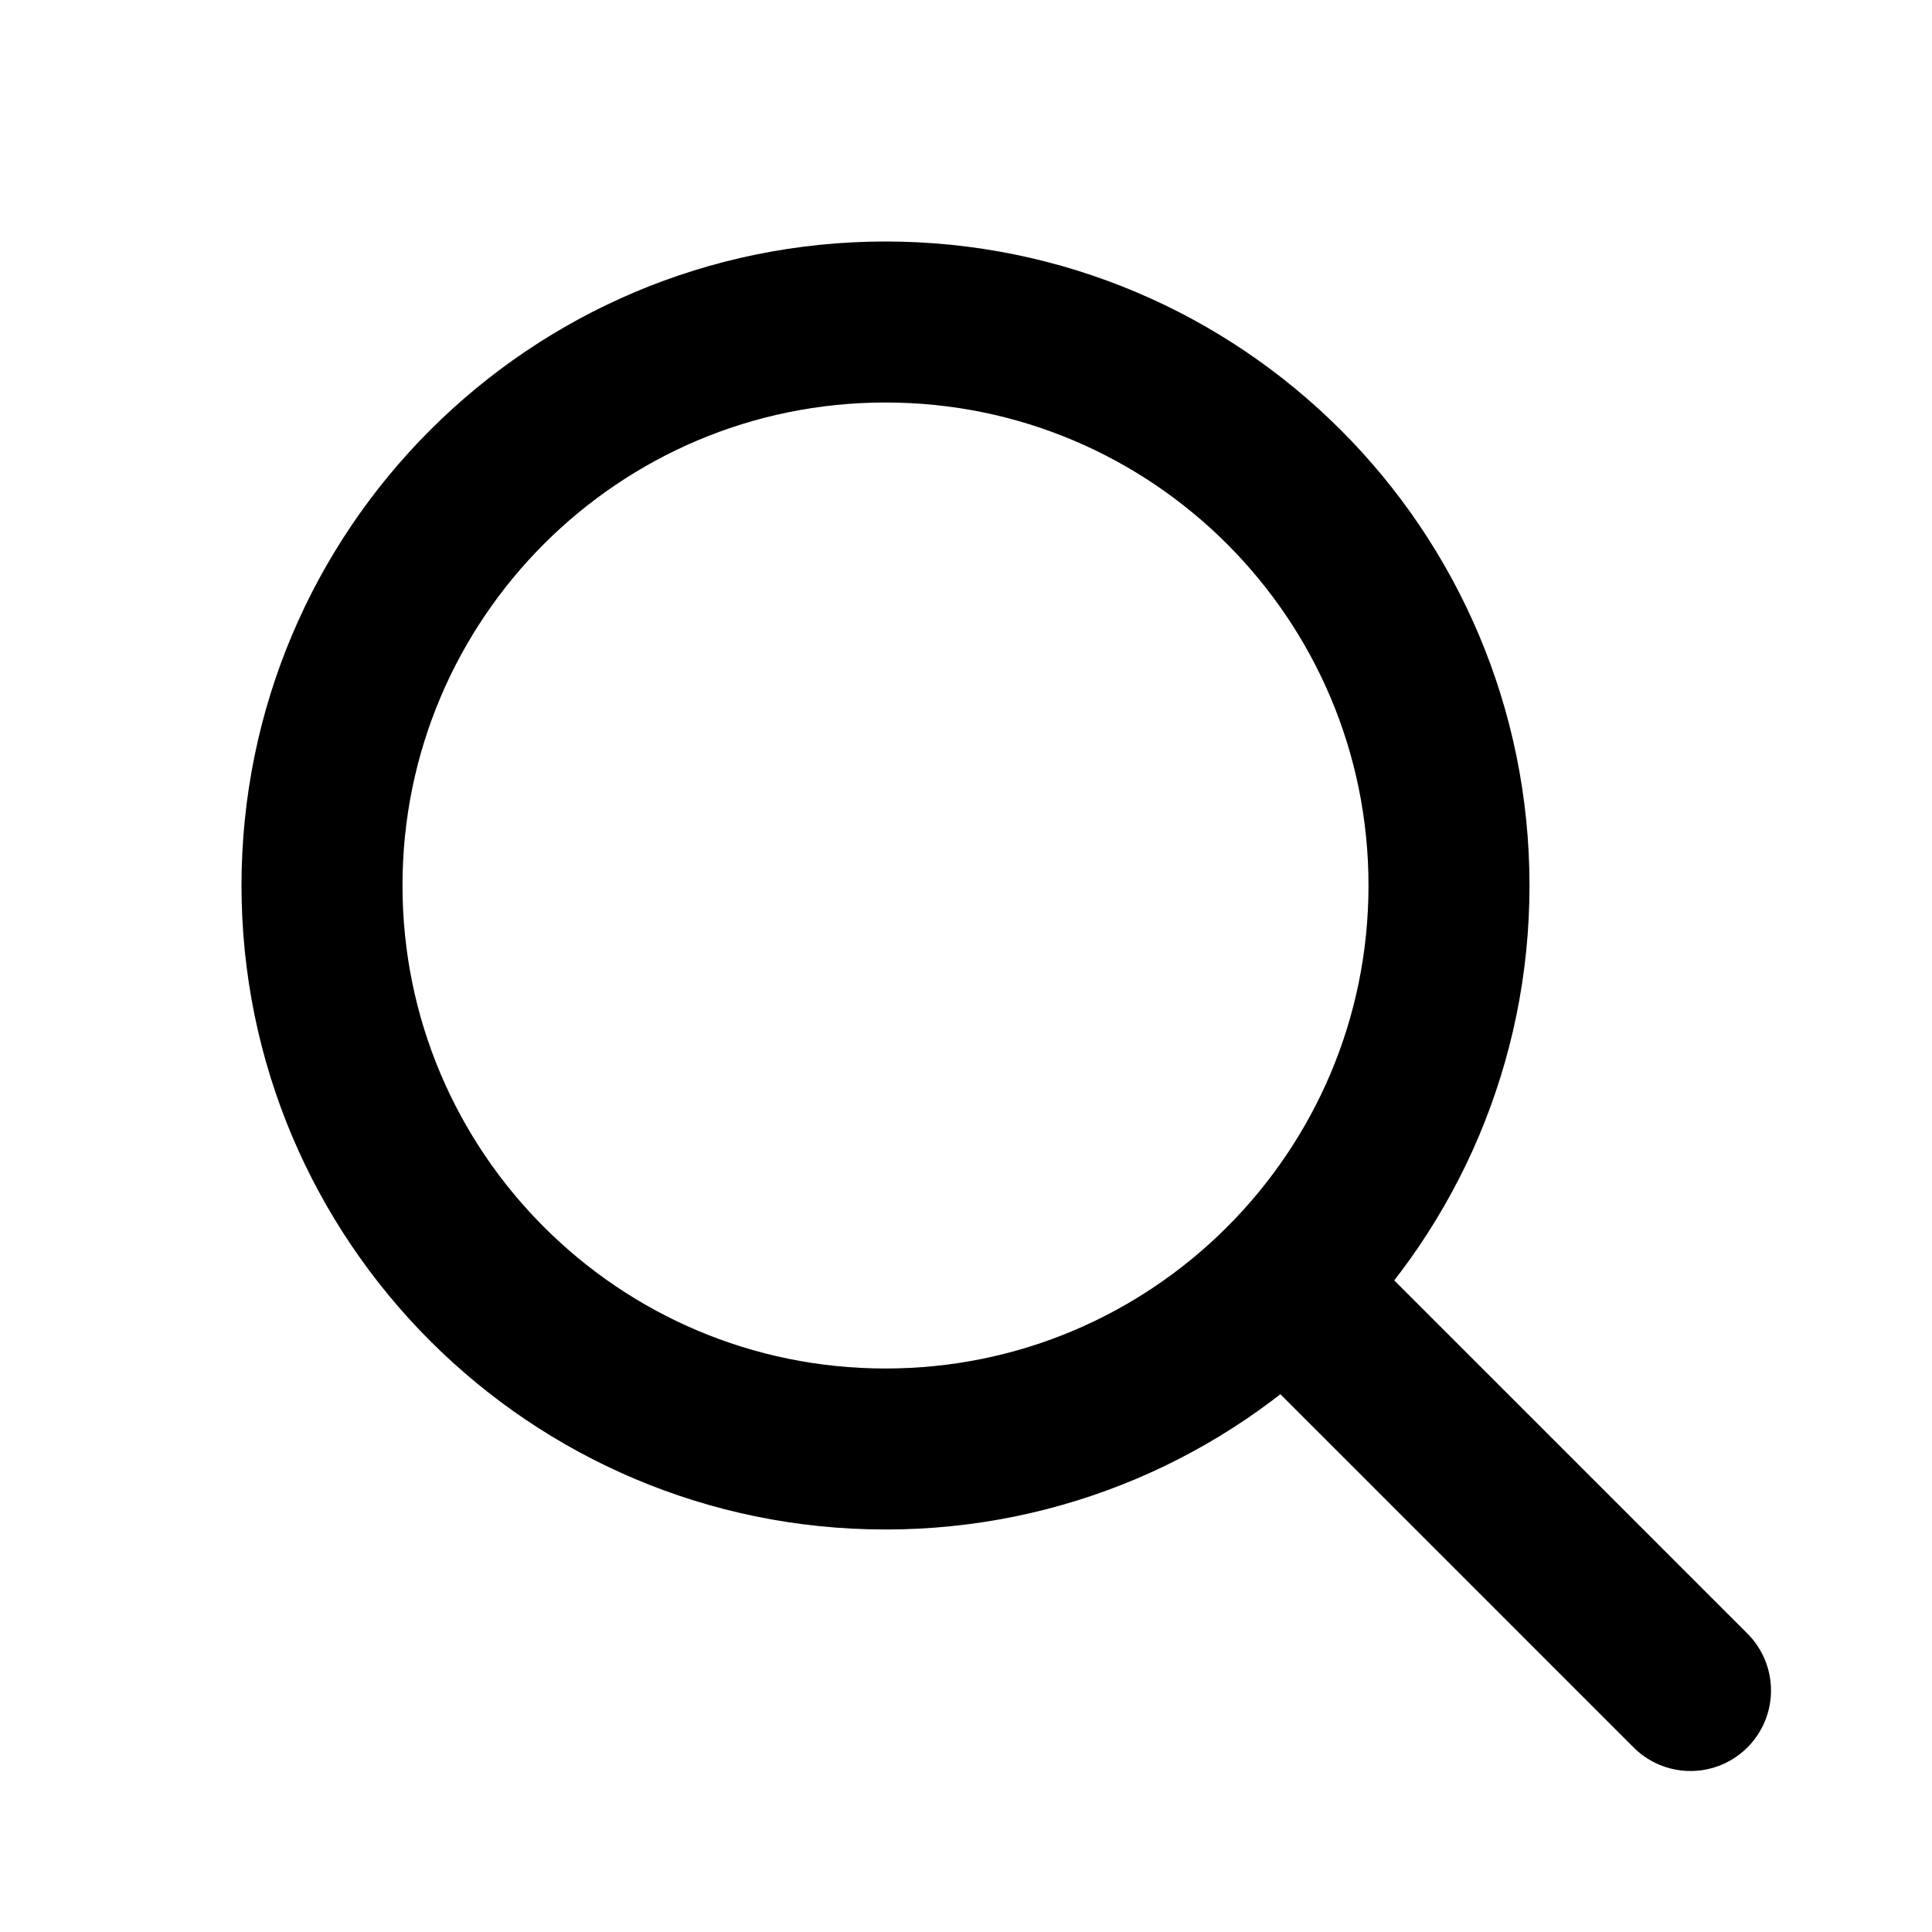
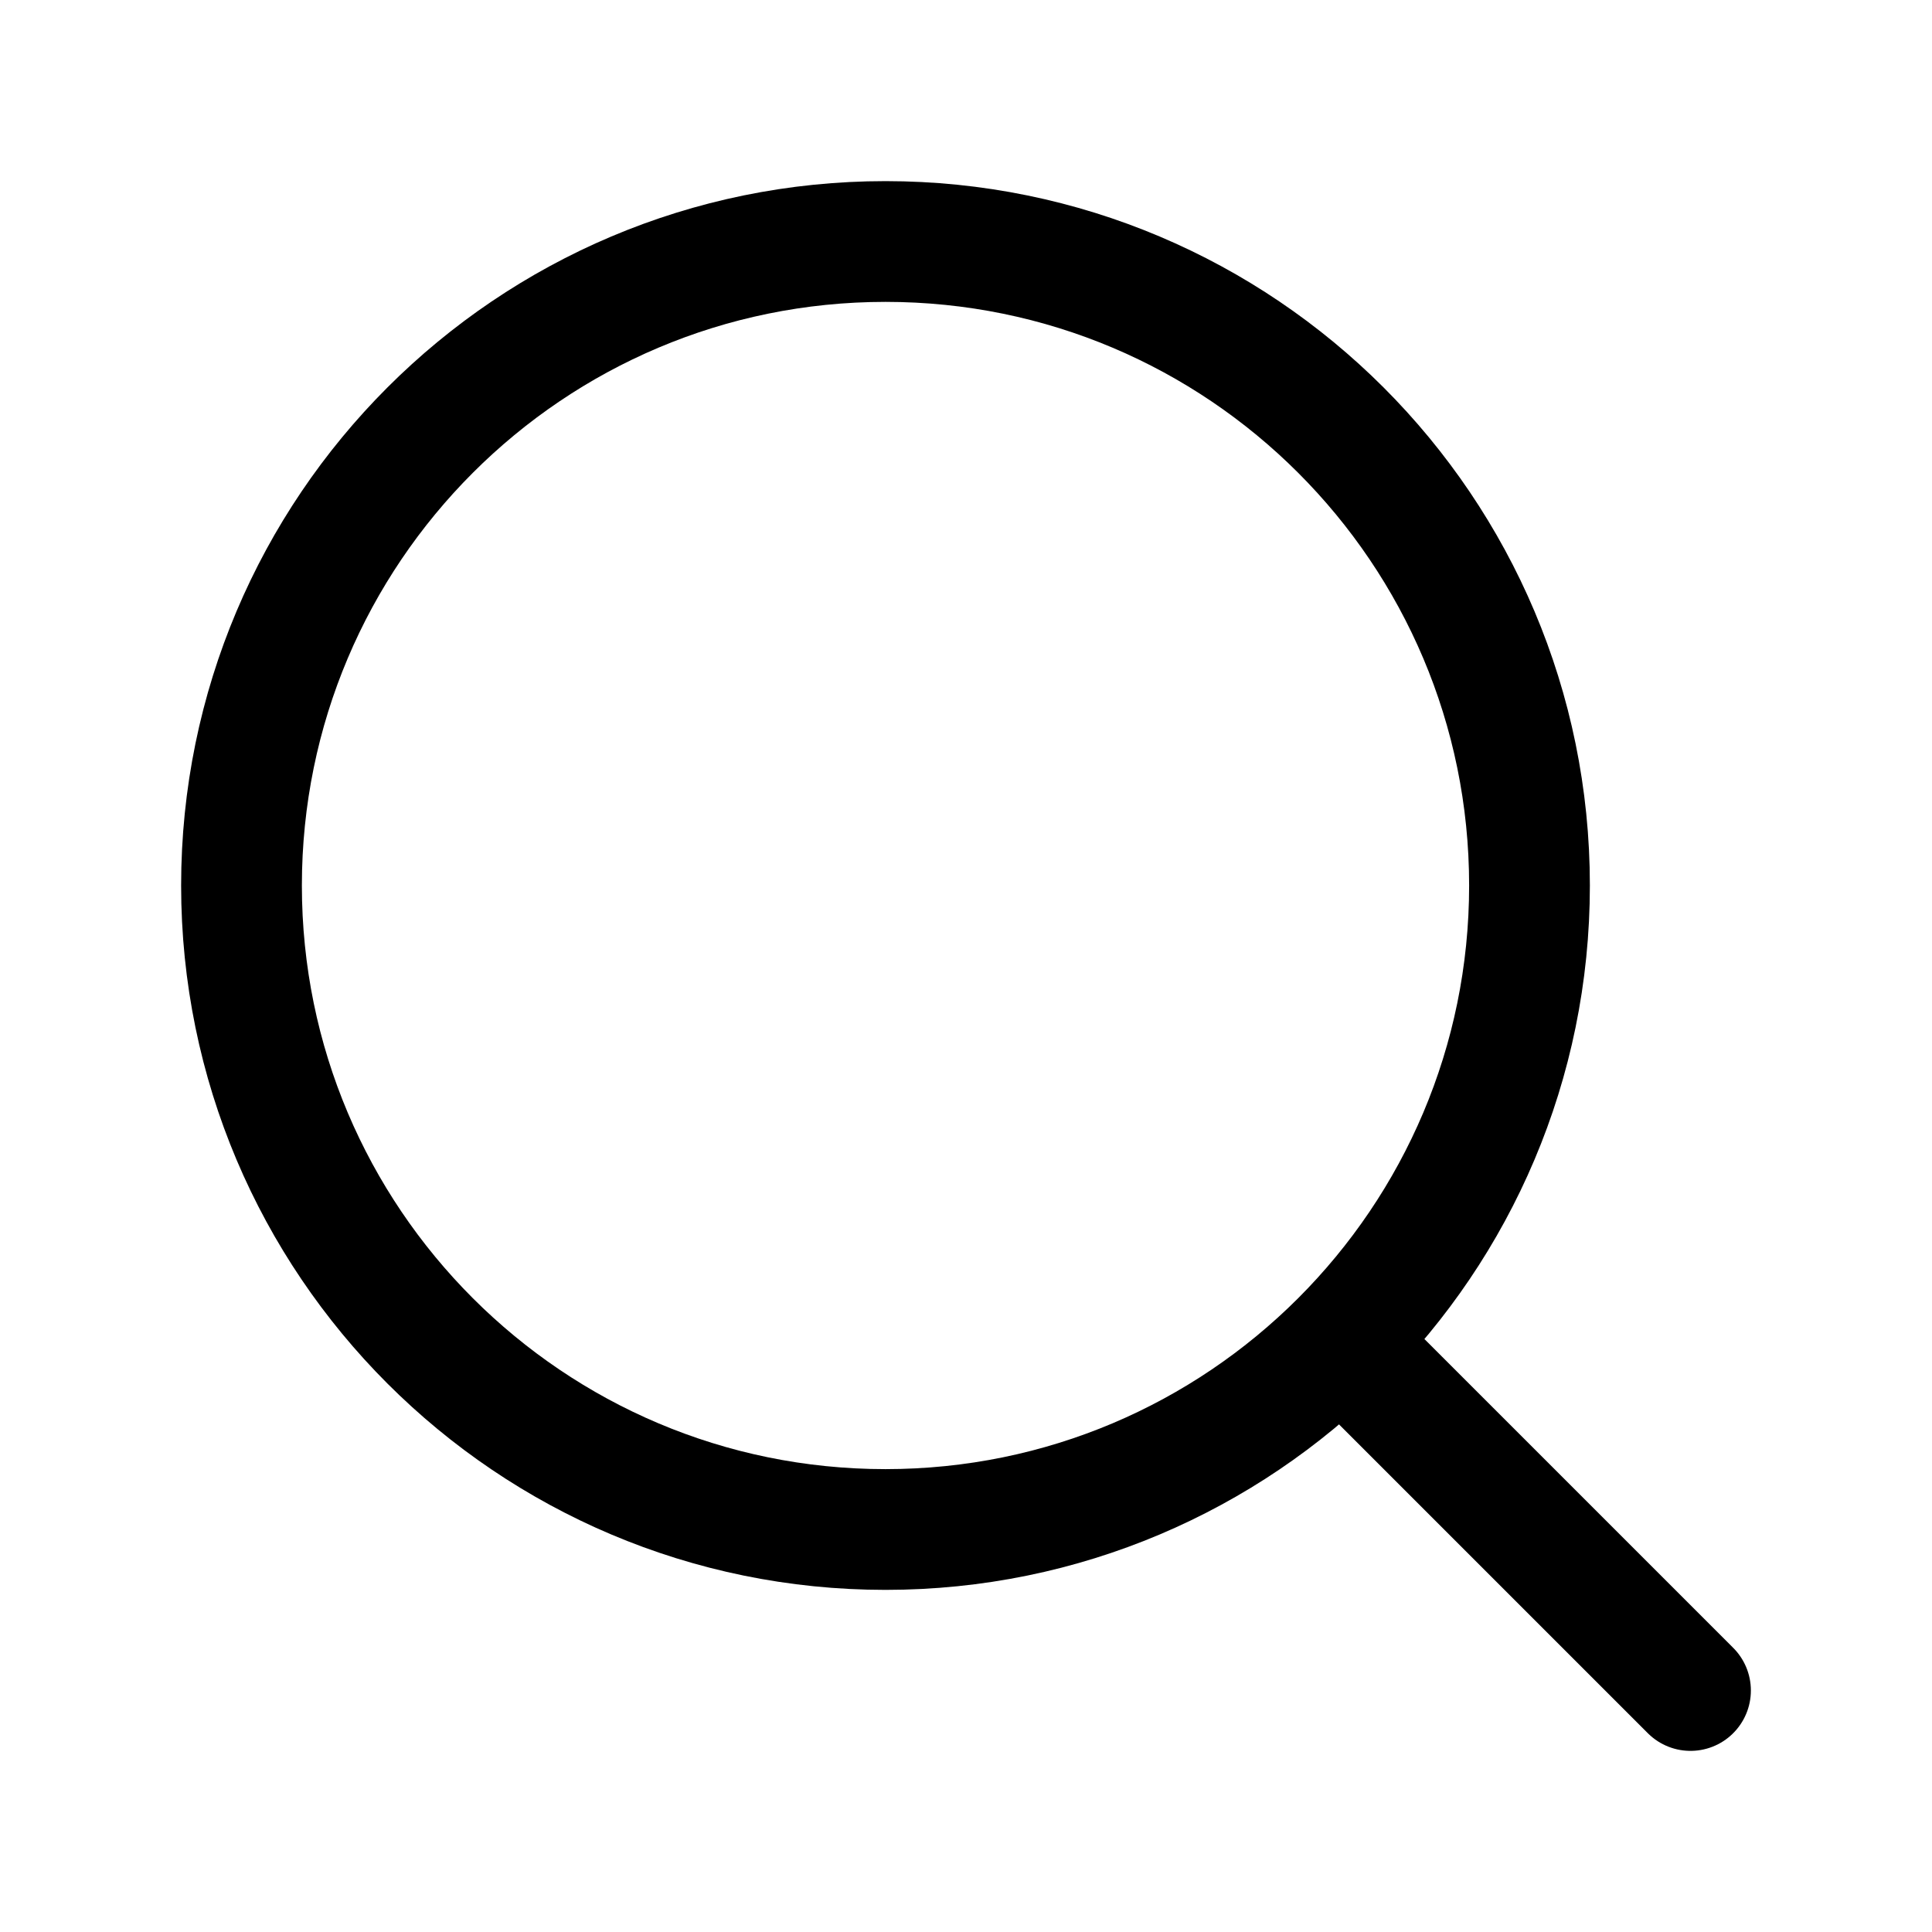
- <svg xmlns="http://www.w3.org/2000/svg" viewBox="0 0 24 24" fill="none" stroke="currentColor" stroke-width="2" stroke-linecap="round" stroke-linejoin="round">
-   <circle cx="11" cy="11" r="7" />
-   <line x1="21" y1="21" x2="16.5" y2="16.5" />
+ <svg xmlns="http://www.w3.org/2000/svg" viewBox="0 0 24 24" fill="none">
+   <path d="M17 17L21 21" stroke="currentColor" stroke-linecap="round" stroke-linejoin="round" stroke-width="1.5" />
+   <path d="M19 11C19 6.582 15.418 3 11 3C6.582 3 3 6.582 3 11C3 15.418 6.582 19 11 19C15.418 19 19 15.418 19 11Z" stroke="currentColor" stroke-linecap="round" stroke-linejoin="round" stroke-width="1.5" />
</svg>
